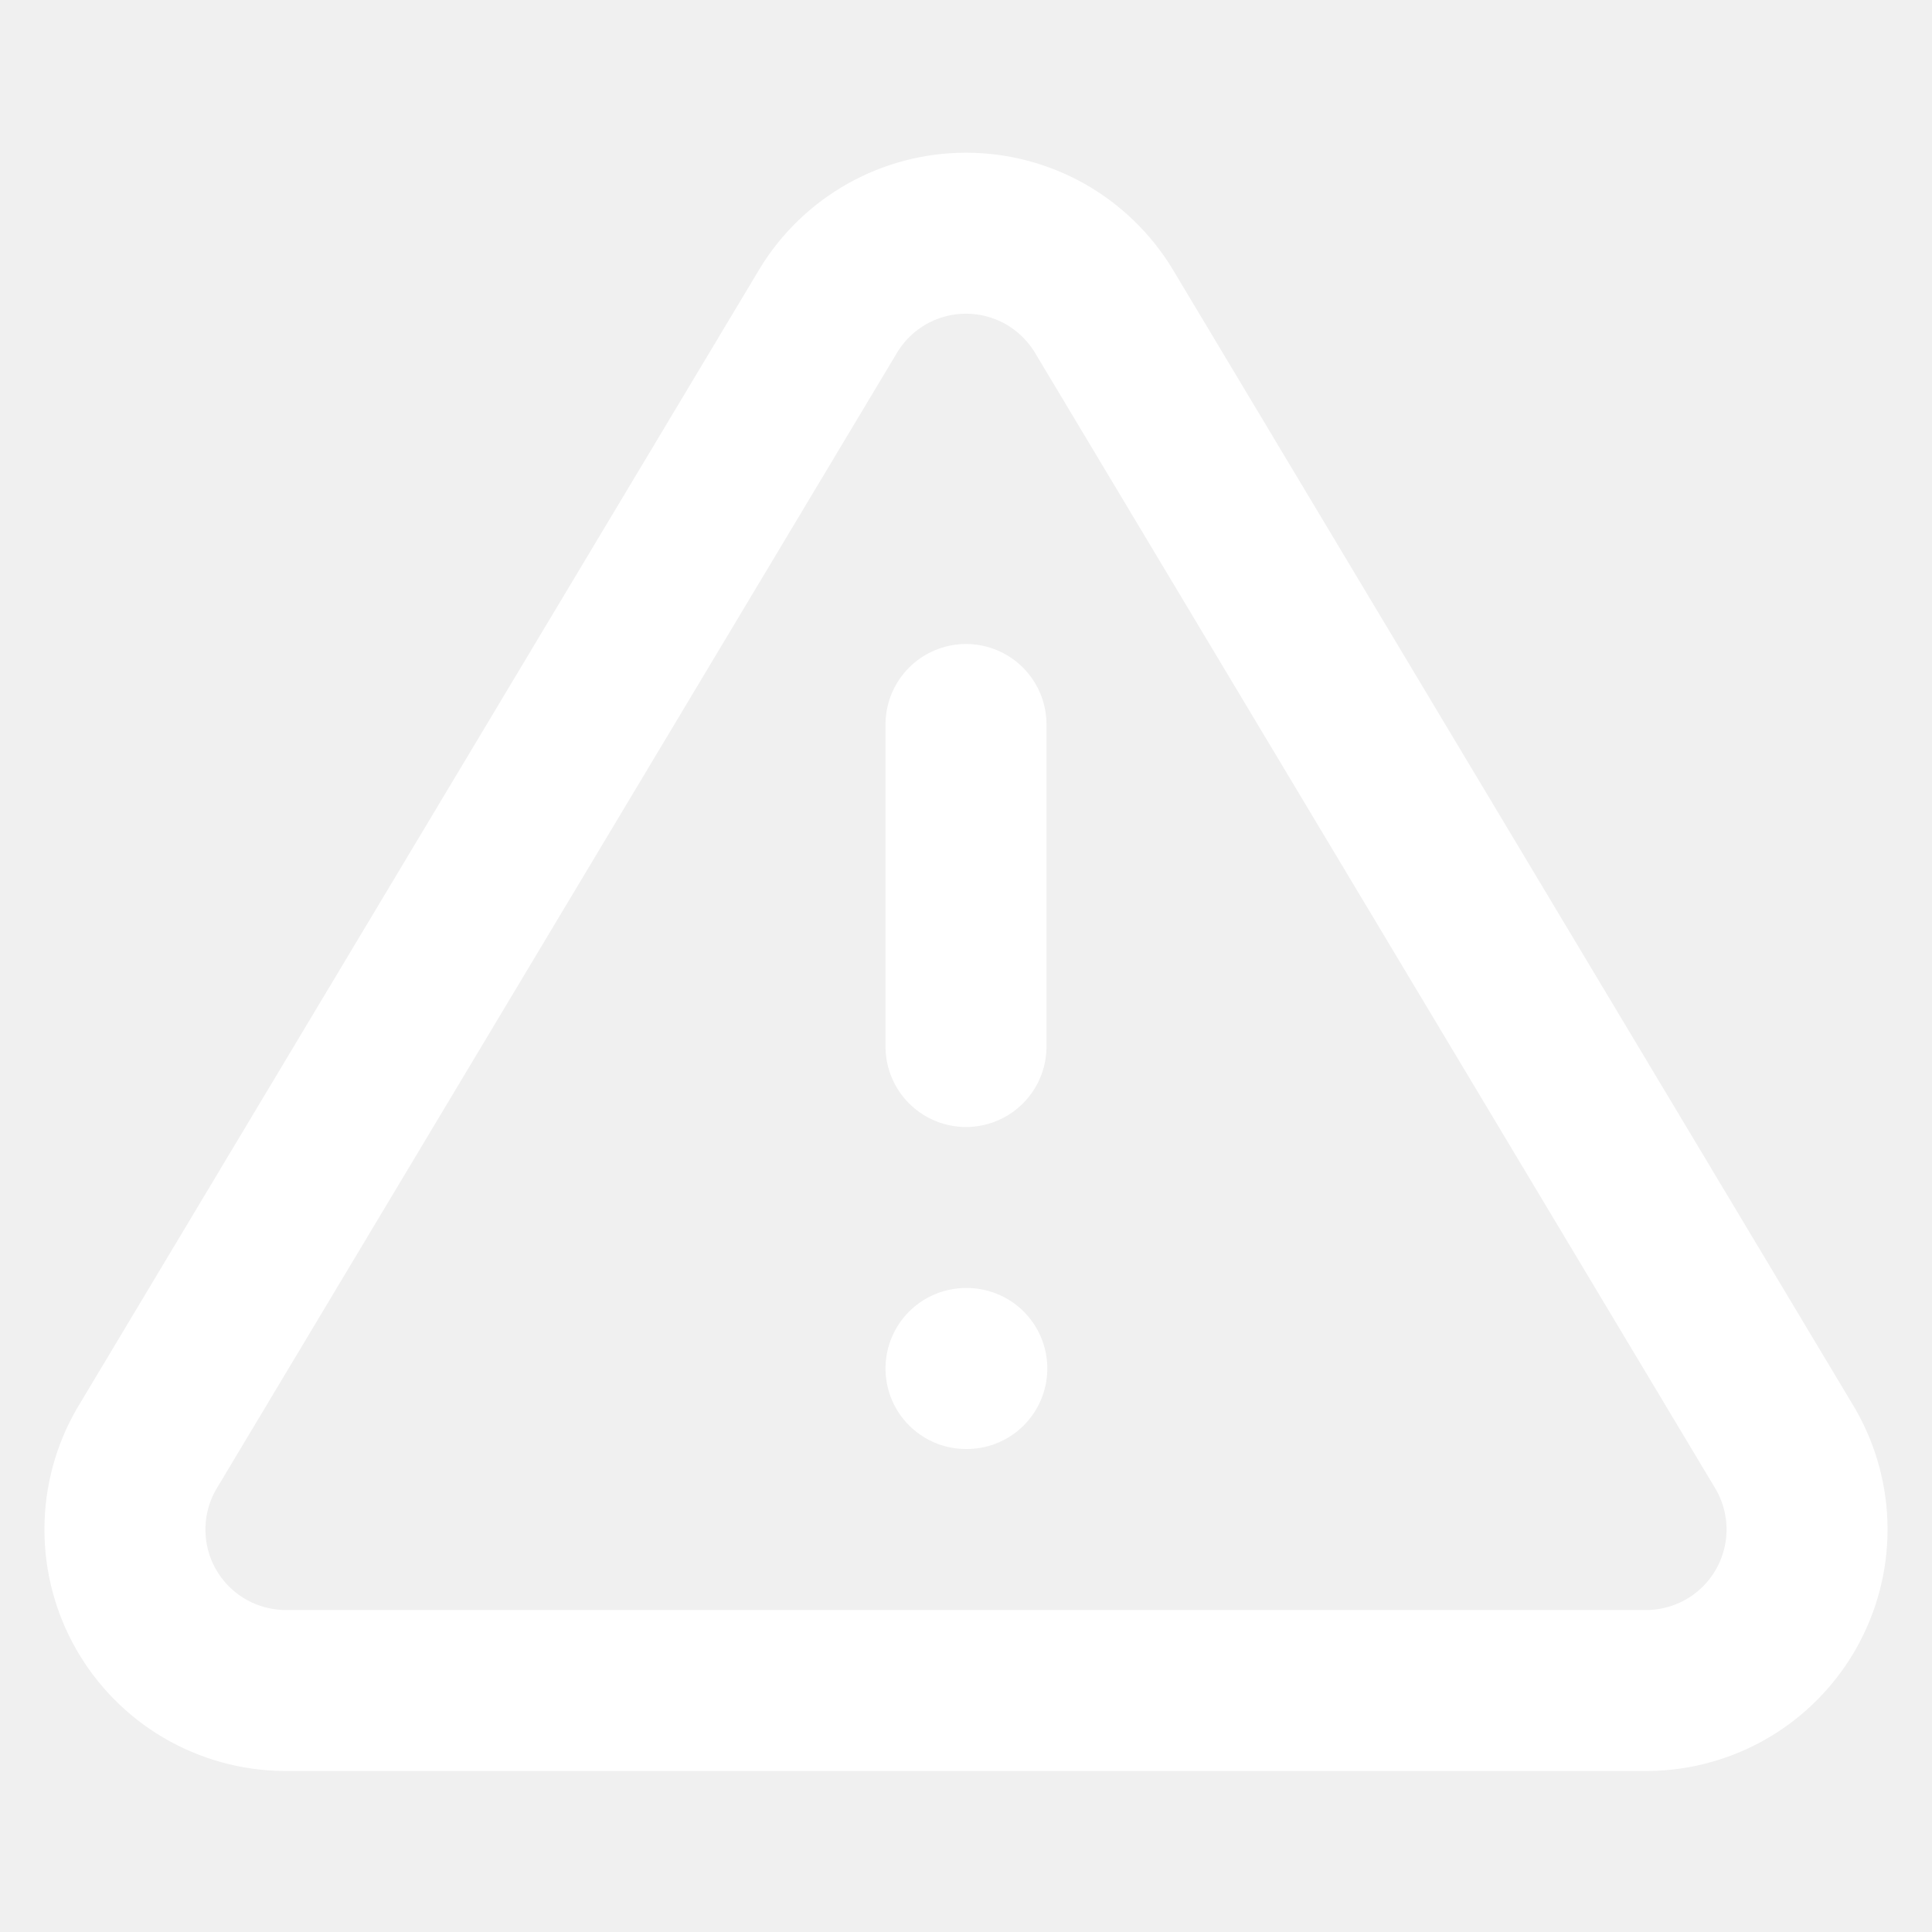
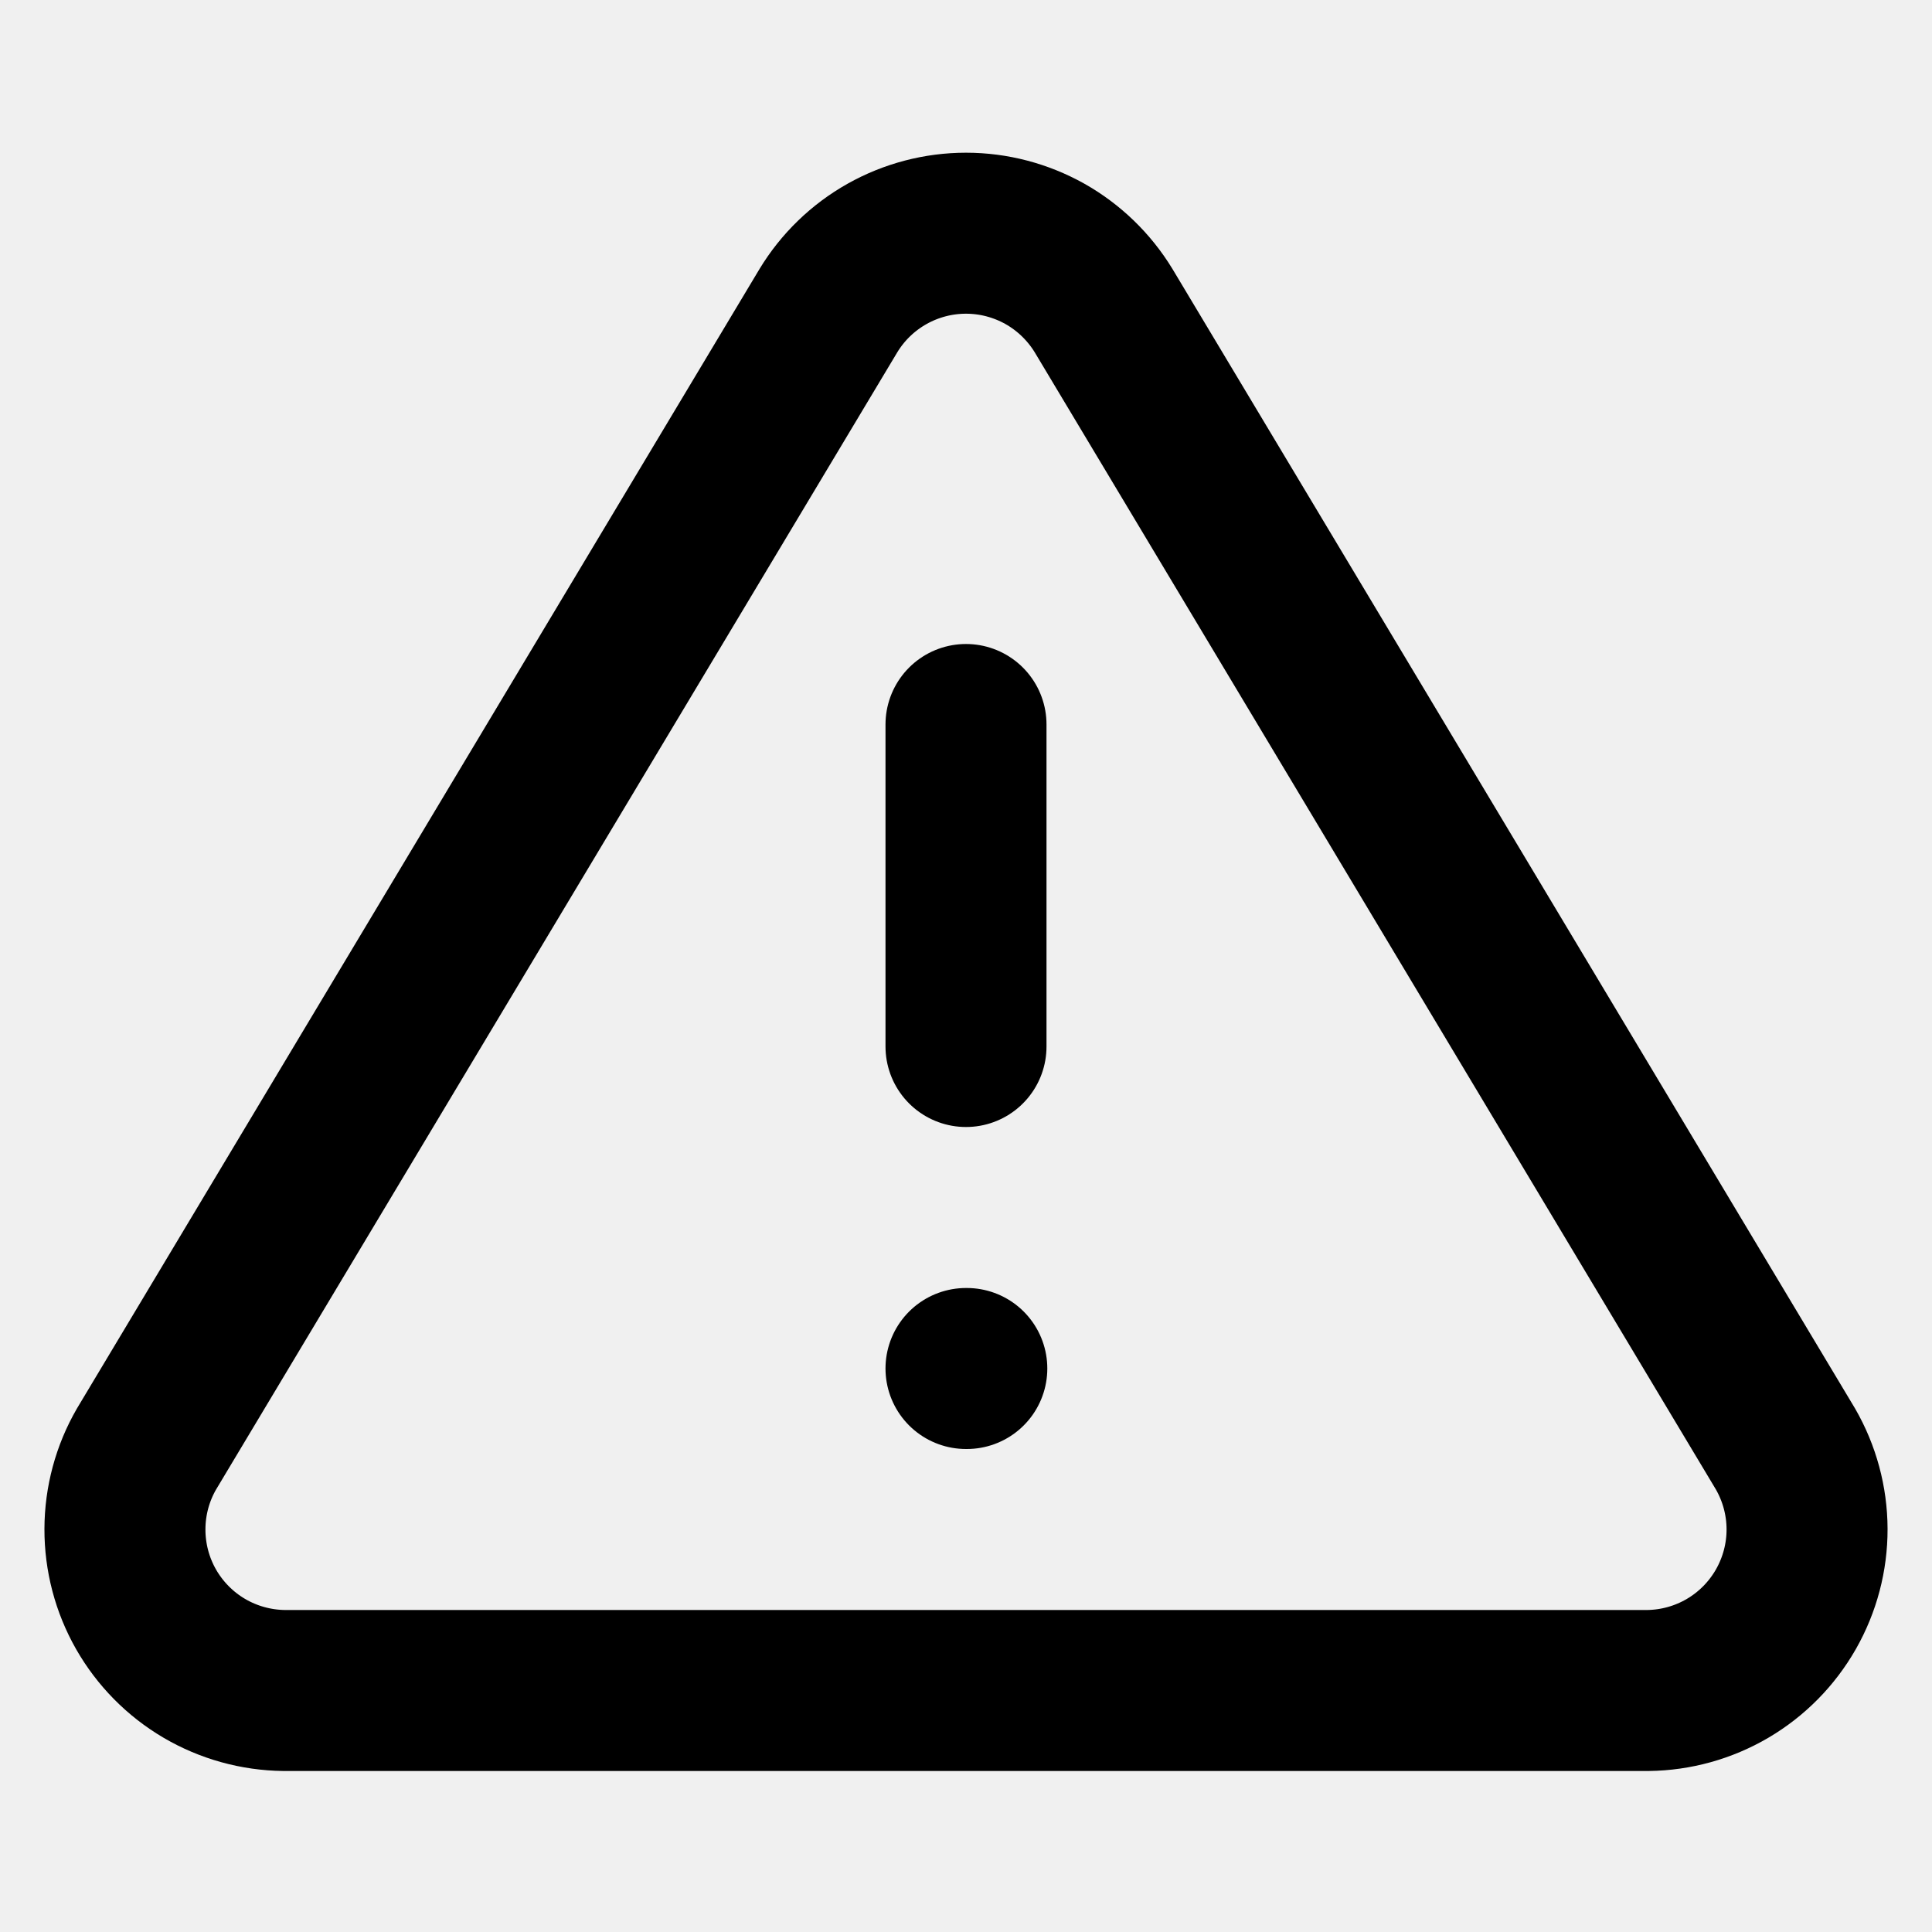
<svg xmlns="http://www.w3.org/2000/svg" width="24" height="24" viewBox="0 0 24 24" fill="none">
-   <path d="M10.29 3.86L1.82 18C1.645 18.302 1.553 18.645 1.552 18.994C1.551 19.344 1.641 19.687 1.814 19.991C1.987 20.294 2.236 20.547 2.537 20.724C2.838 20.901 3.181 20.996 3.53 21H20.47C20.819 20.996 21.161 20.901 21.462 20.724C21.763 20.547 22.012 20.294 22.185 19.991C22.358 19.687 22.449 19.344 22.448 18.994C22.447 18.645 22.354 18.302 22.18 18L13.71 3.86C13.531 3.566 13.28 3.323 12.981 3.154C12.681 2.986 12.344 2.897 12 2.897C11.656 2.897 11.318 2.986 11.019 3.154C10.719 3.323 10.468 3.566 10.29 3.86V3.86Z" stroke="white" stroke-width="2" stroke-linecap="round" stroke-linejoin="round" />
-   <path d="M12 9V13" stroke="white" stroke-width="2" stroke-linecap="round" stroke-linejoin="round" />
-   <path d="M12 17H12.01" stroke="white" stroke-width="2" stroke-linecap="round" stroke-linejoin="round" />
+   <path d="M10.29 3.86L1.82 18C1.645 18.302 1.553 18.645 1.552 18.994C1.551 19.344 1.641 19.687 1.814 19.991C1.987 20.294 2.236 20.547 2.537 20.724C2.838 20.901 3.181 20.996 3.53 21H20.47C20.819 20.996 21.161 20.901 21.462 20.724C21.763 20.547 22.012 20.294 22.185 19.991C22.358 19.687 22.449 19.344 22.448 18.994C22.447 18.645 22.354 18.302 22.18 18L13.71 3.86C13.531 3.566 13.28 3.323 12.981 3.154C12.681 2.986 12.344 2.897 12 2.897C11.656 2.897 11.318 2.986 11.019 3.154C10.719 3.323 10.468 3.566 10.29 3.86V3.86Z" stroke="black" stroke-width="2" stroke-linecap="round" stroke-linejoin="round" />
+   <path d="M12 9V13" stroke="black" stroke-width="2" stroke-linecap="round" stroke-linejoin="round" />
+   <path d="M12 17H12.01" stroke="black" stroke-width="2" stroke-linecap="round" stroke-linejoin="round" />
</svg>
